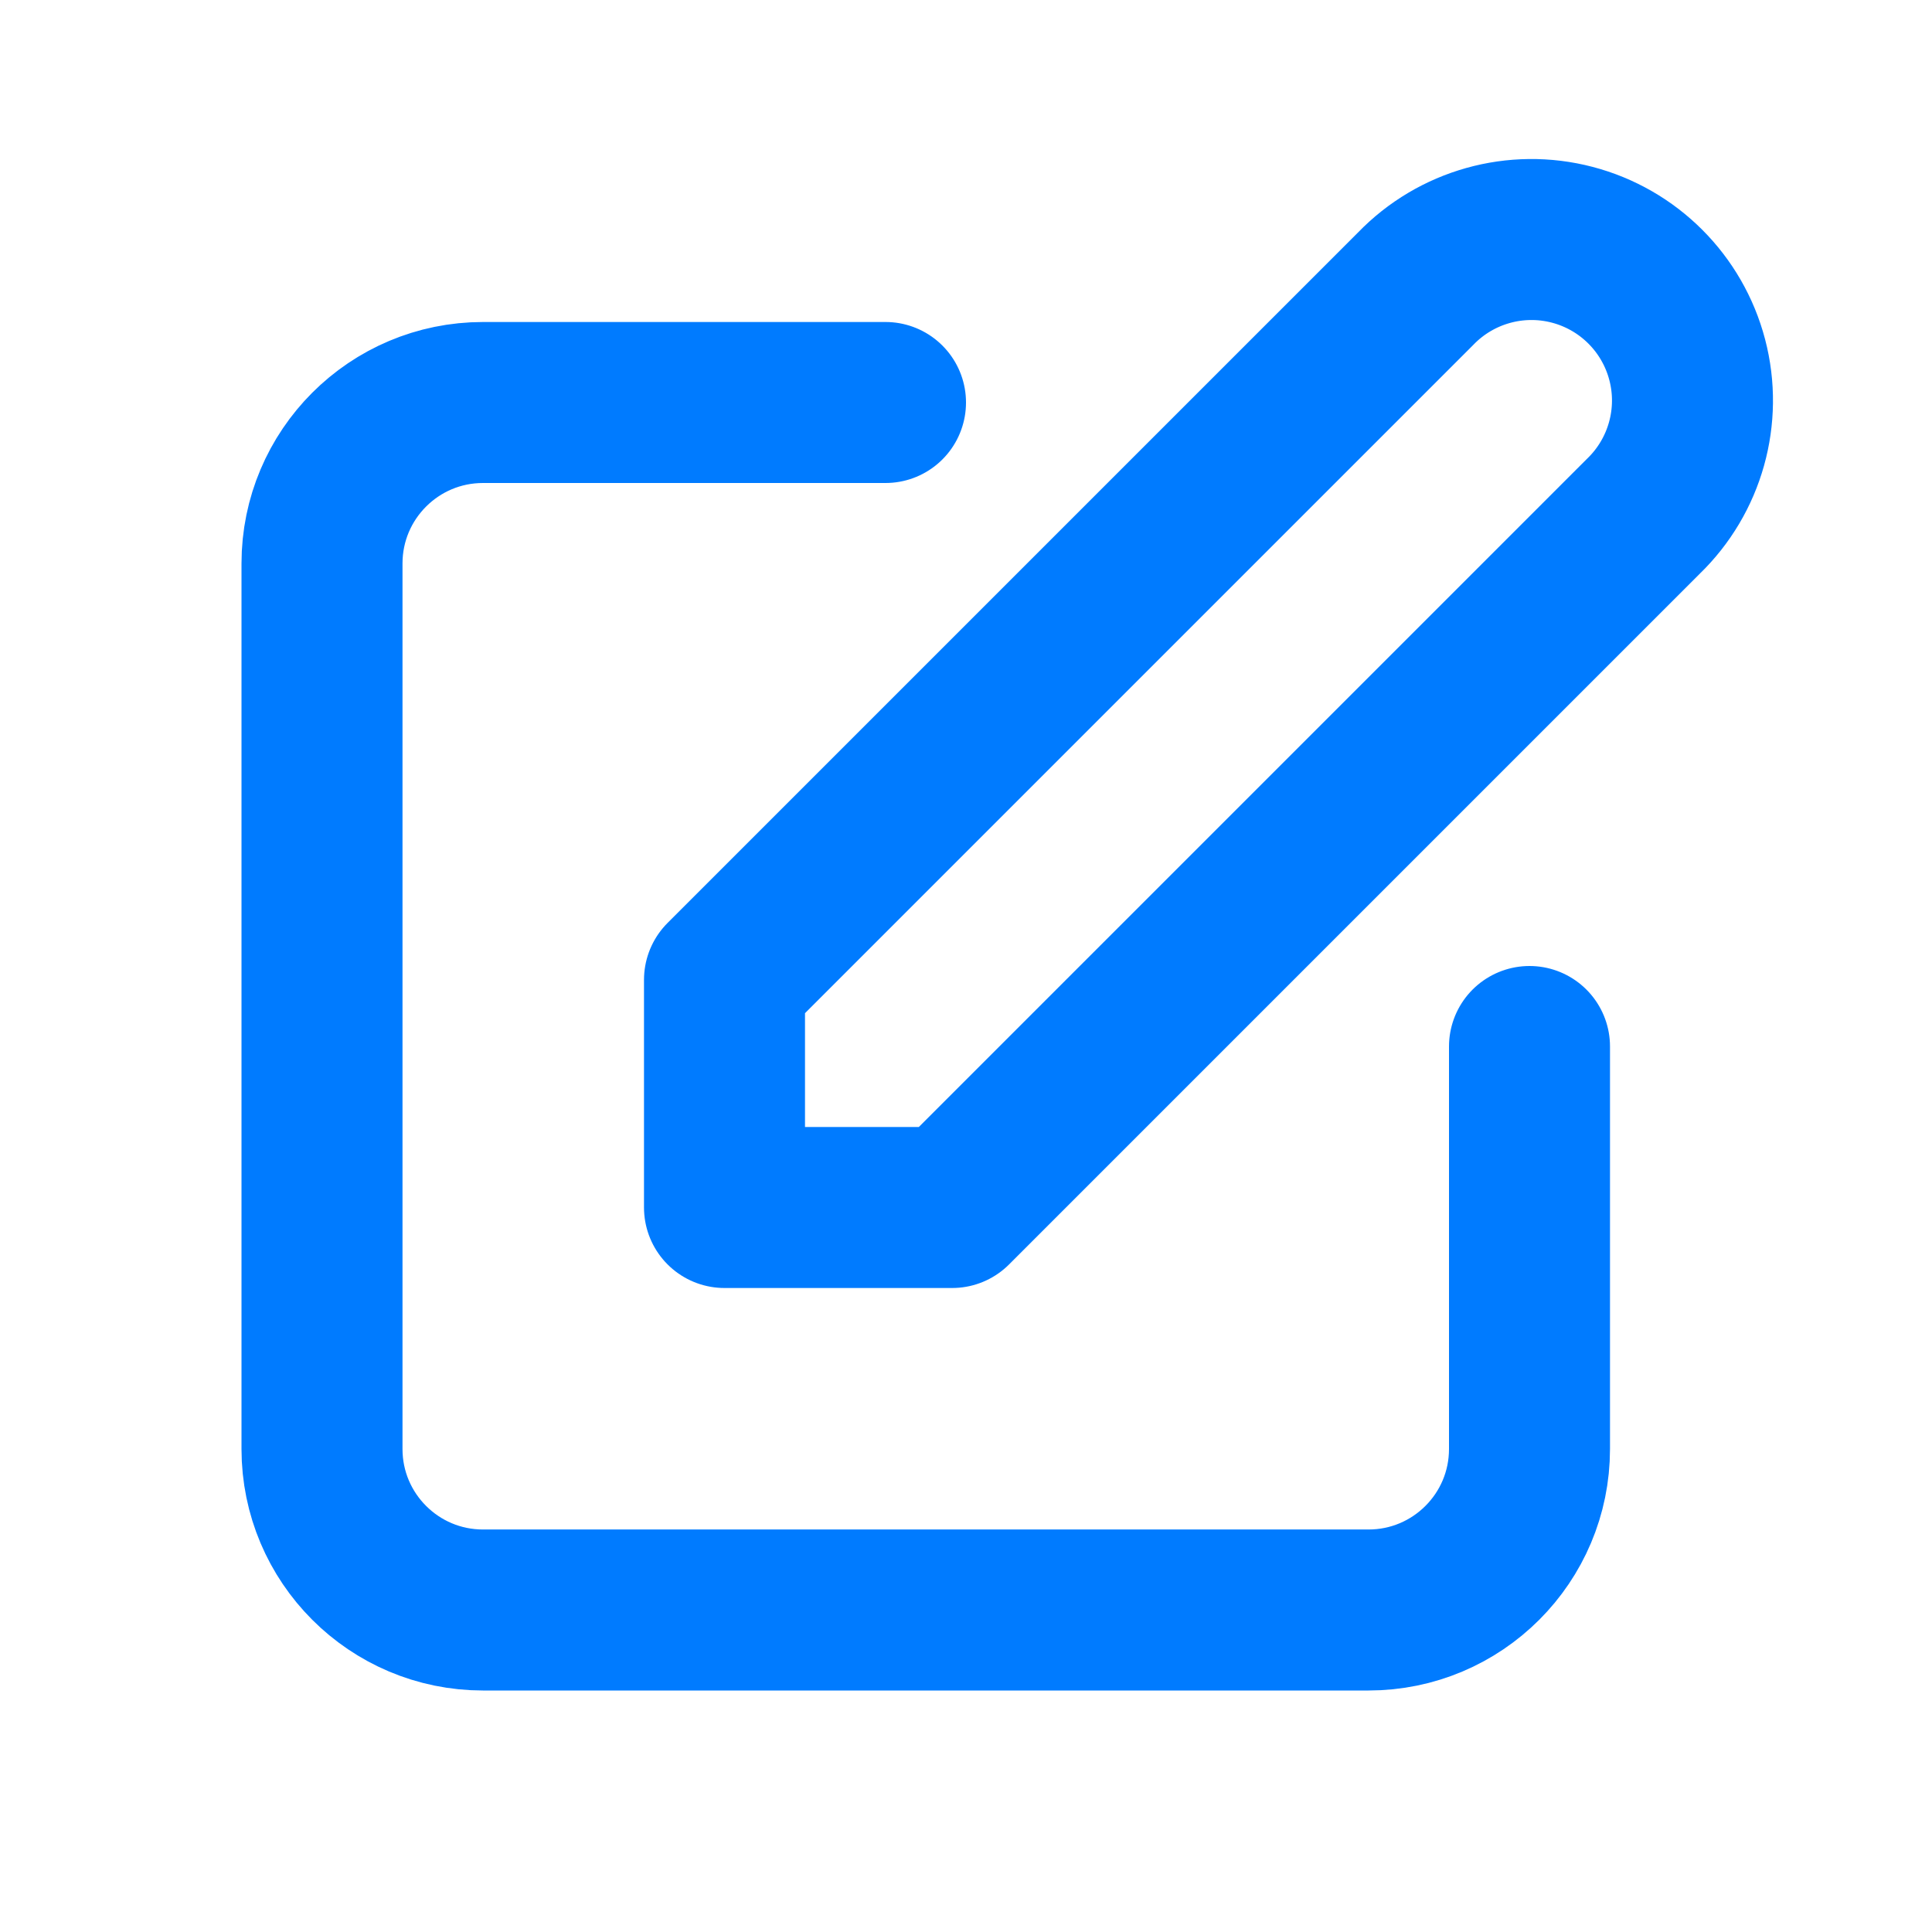
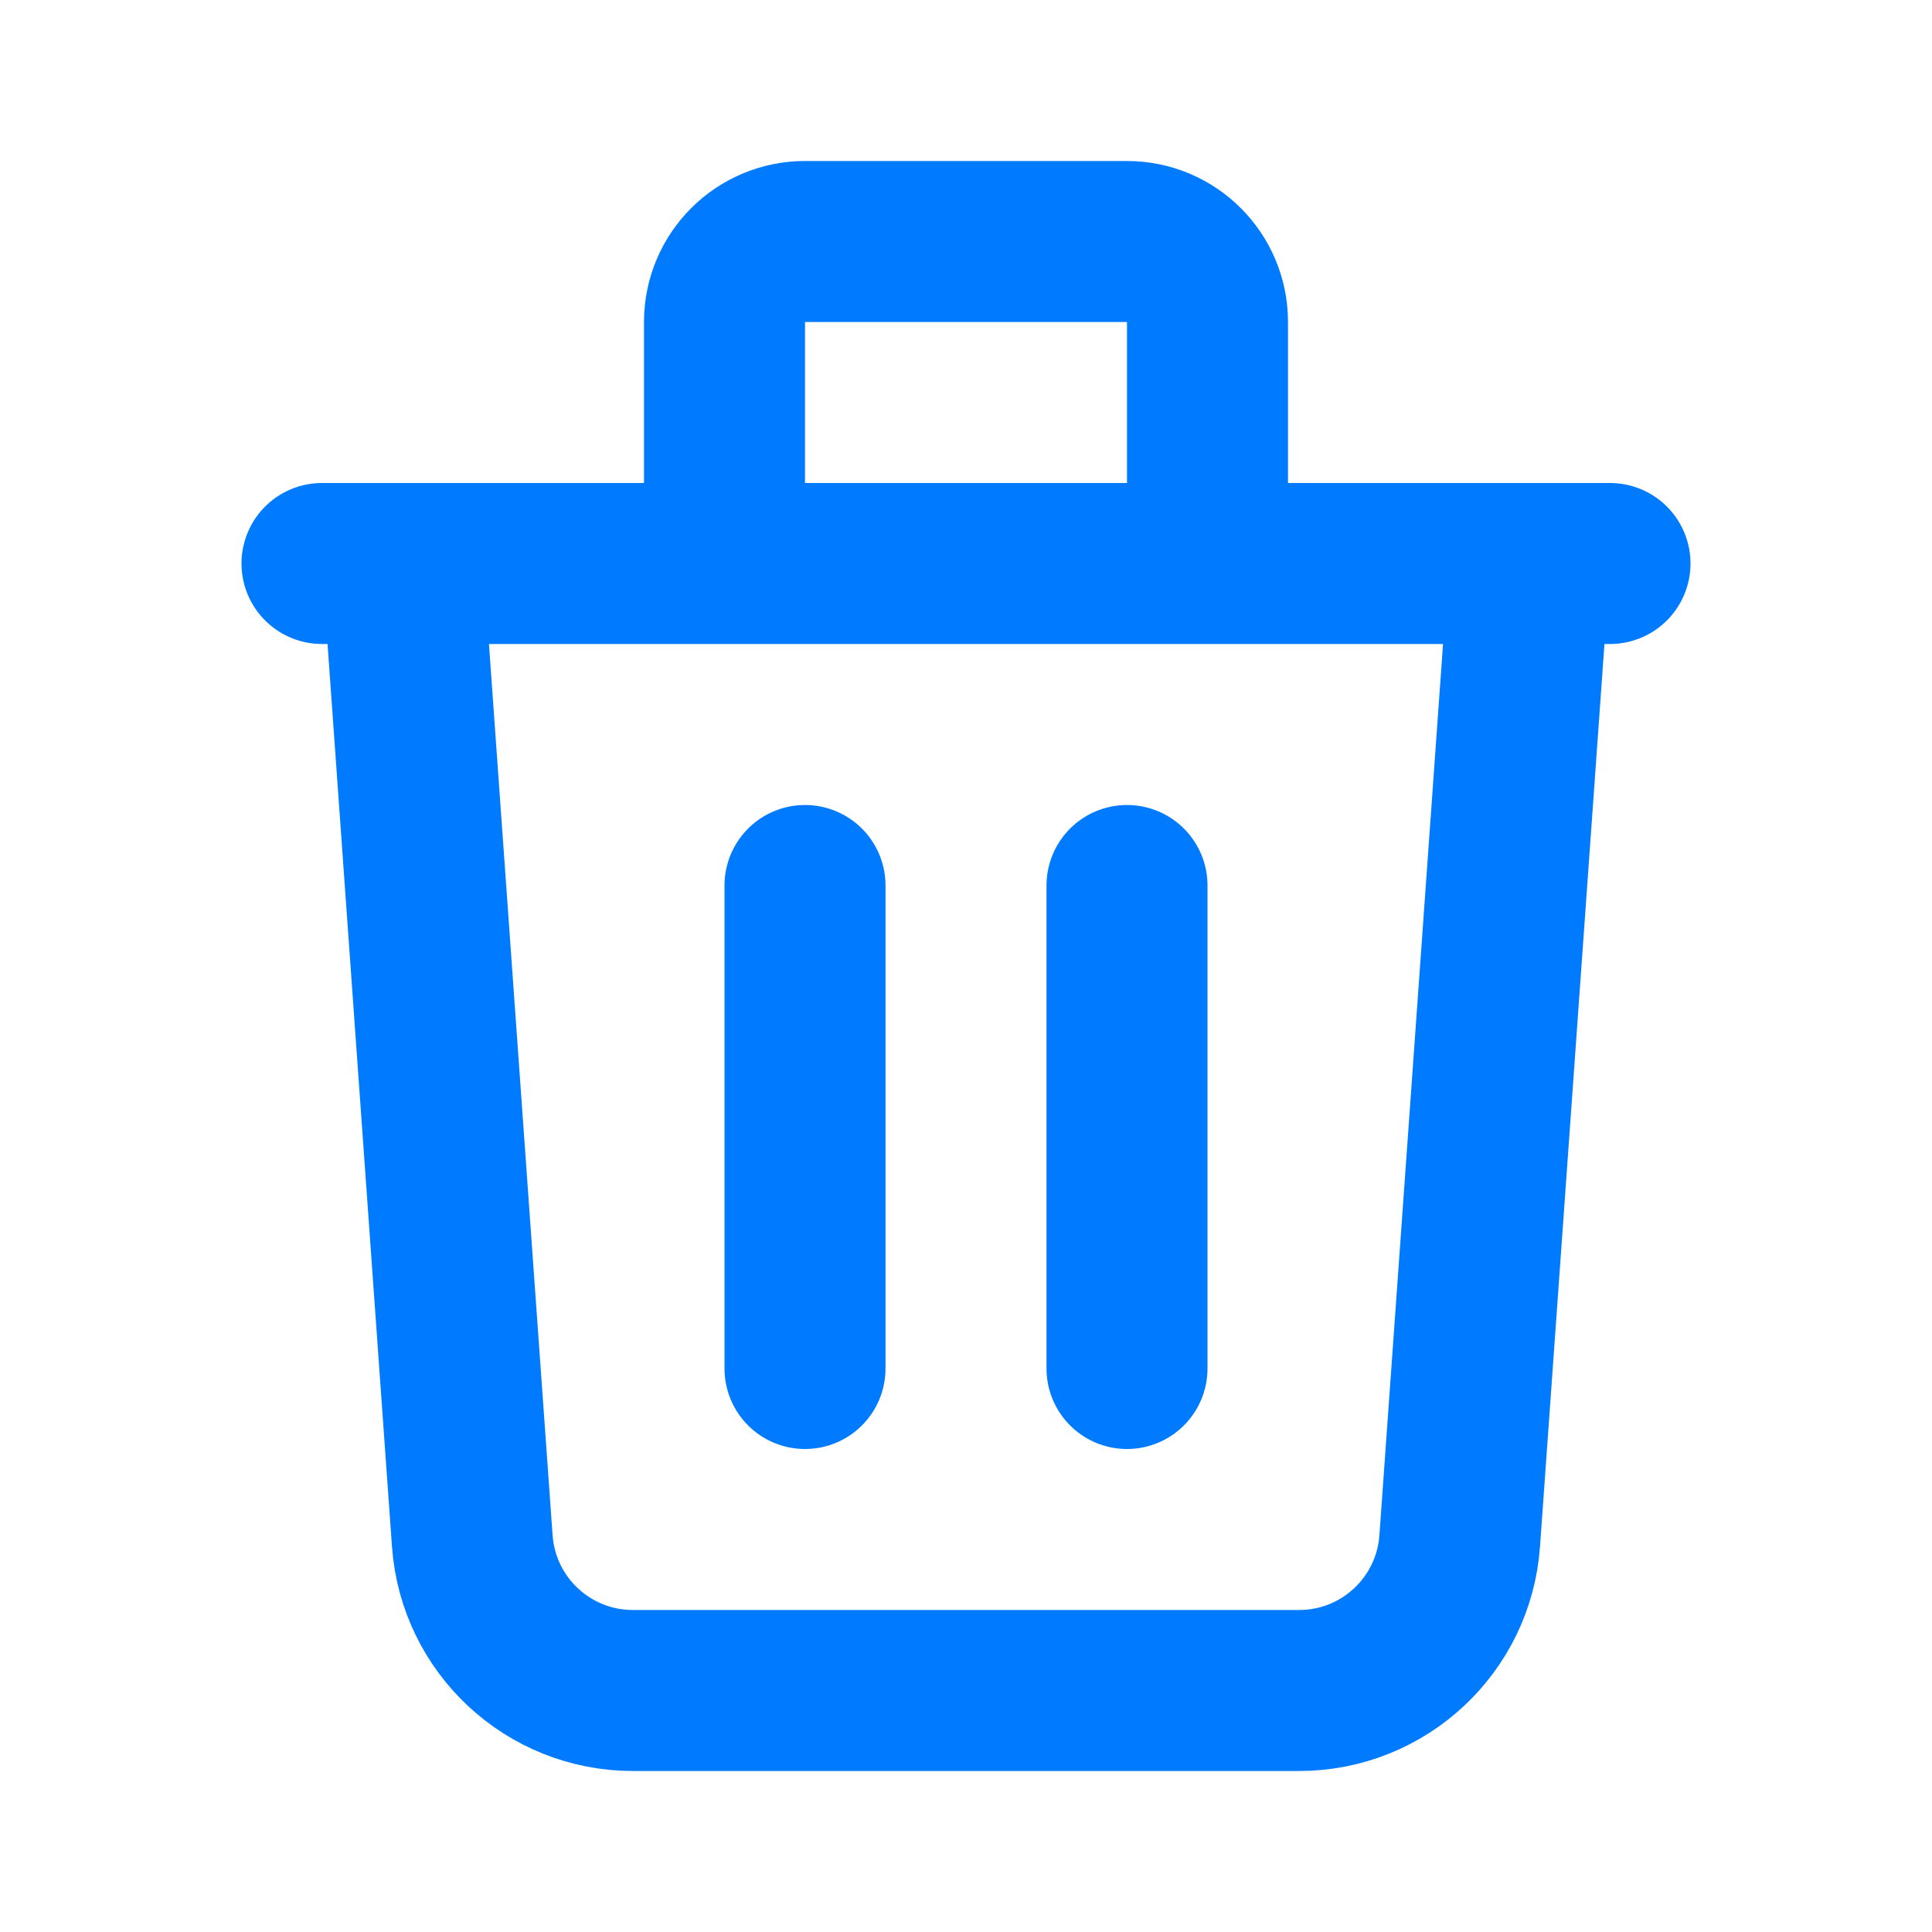
<svg xmlns="http://www.w3.org/2000/svg" class="w-6 h-6" fill="none" stroke="#007bff" viewBox="0 0 24 24">
-   <path stroke-linecap="round" stroke-linejoin="round" stroke-width="2" d="M11 5H6a2 2 0 00-2 2v11a2 2 0 002 2h11a2 2 0 002-2v-5m-1.414-9.414a2 2 0 112.828 2.828L11.828 15H9v-2.828l8.586-8.586z" />
+   <path stroke-linecap="round" stroke-linejoin="round" stroke-width="2" d="M19 7l-.867 12.142A2 2 0 0116.138 21H7.862a2 2 0 01-1.995-1.858L5 7m5 4v6m4-6v6m1-10V4a1 1 0 00-1-1h-4a1 1 0 00-1 1v3M4 7h16" />
</svg>
